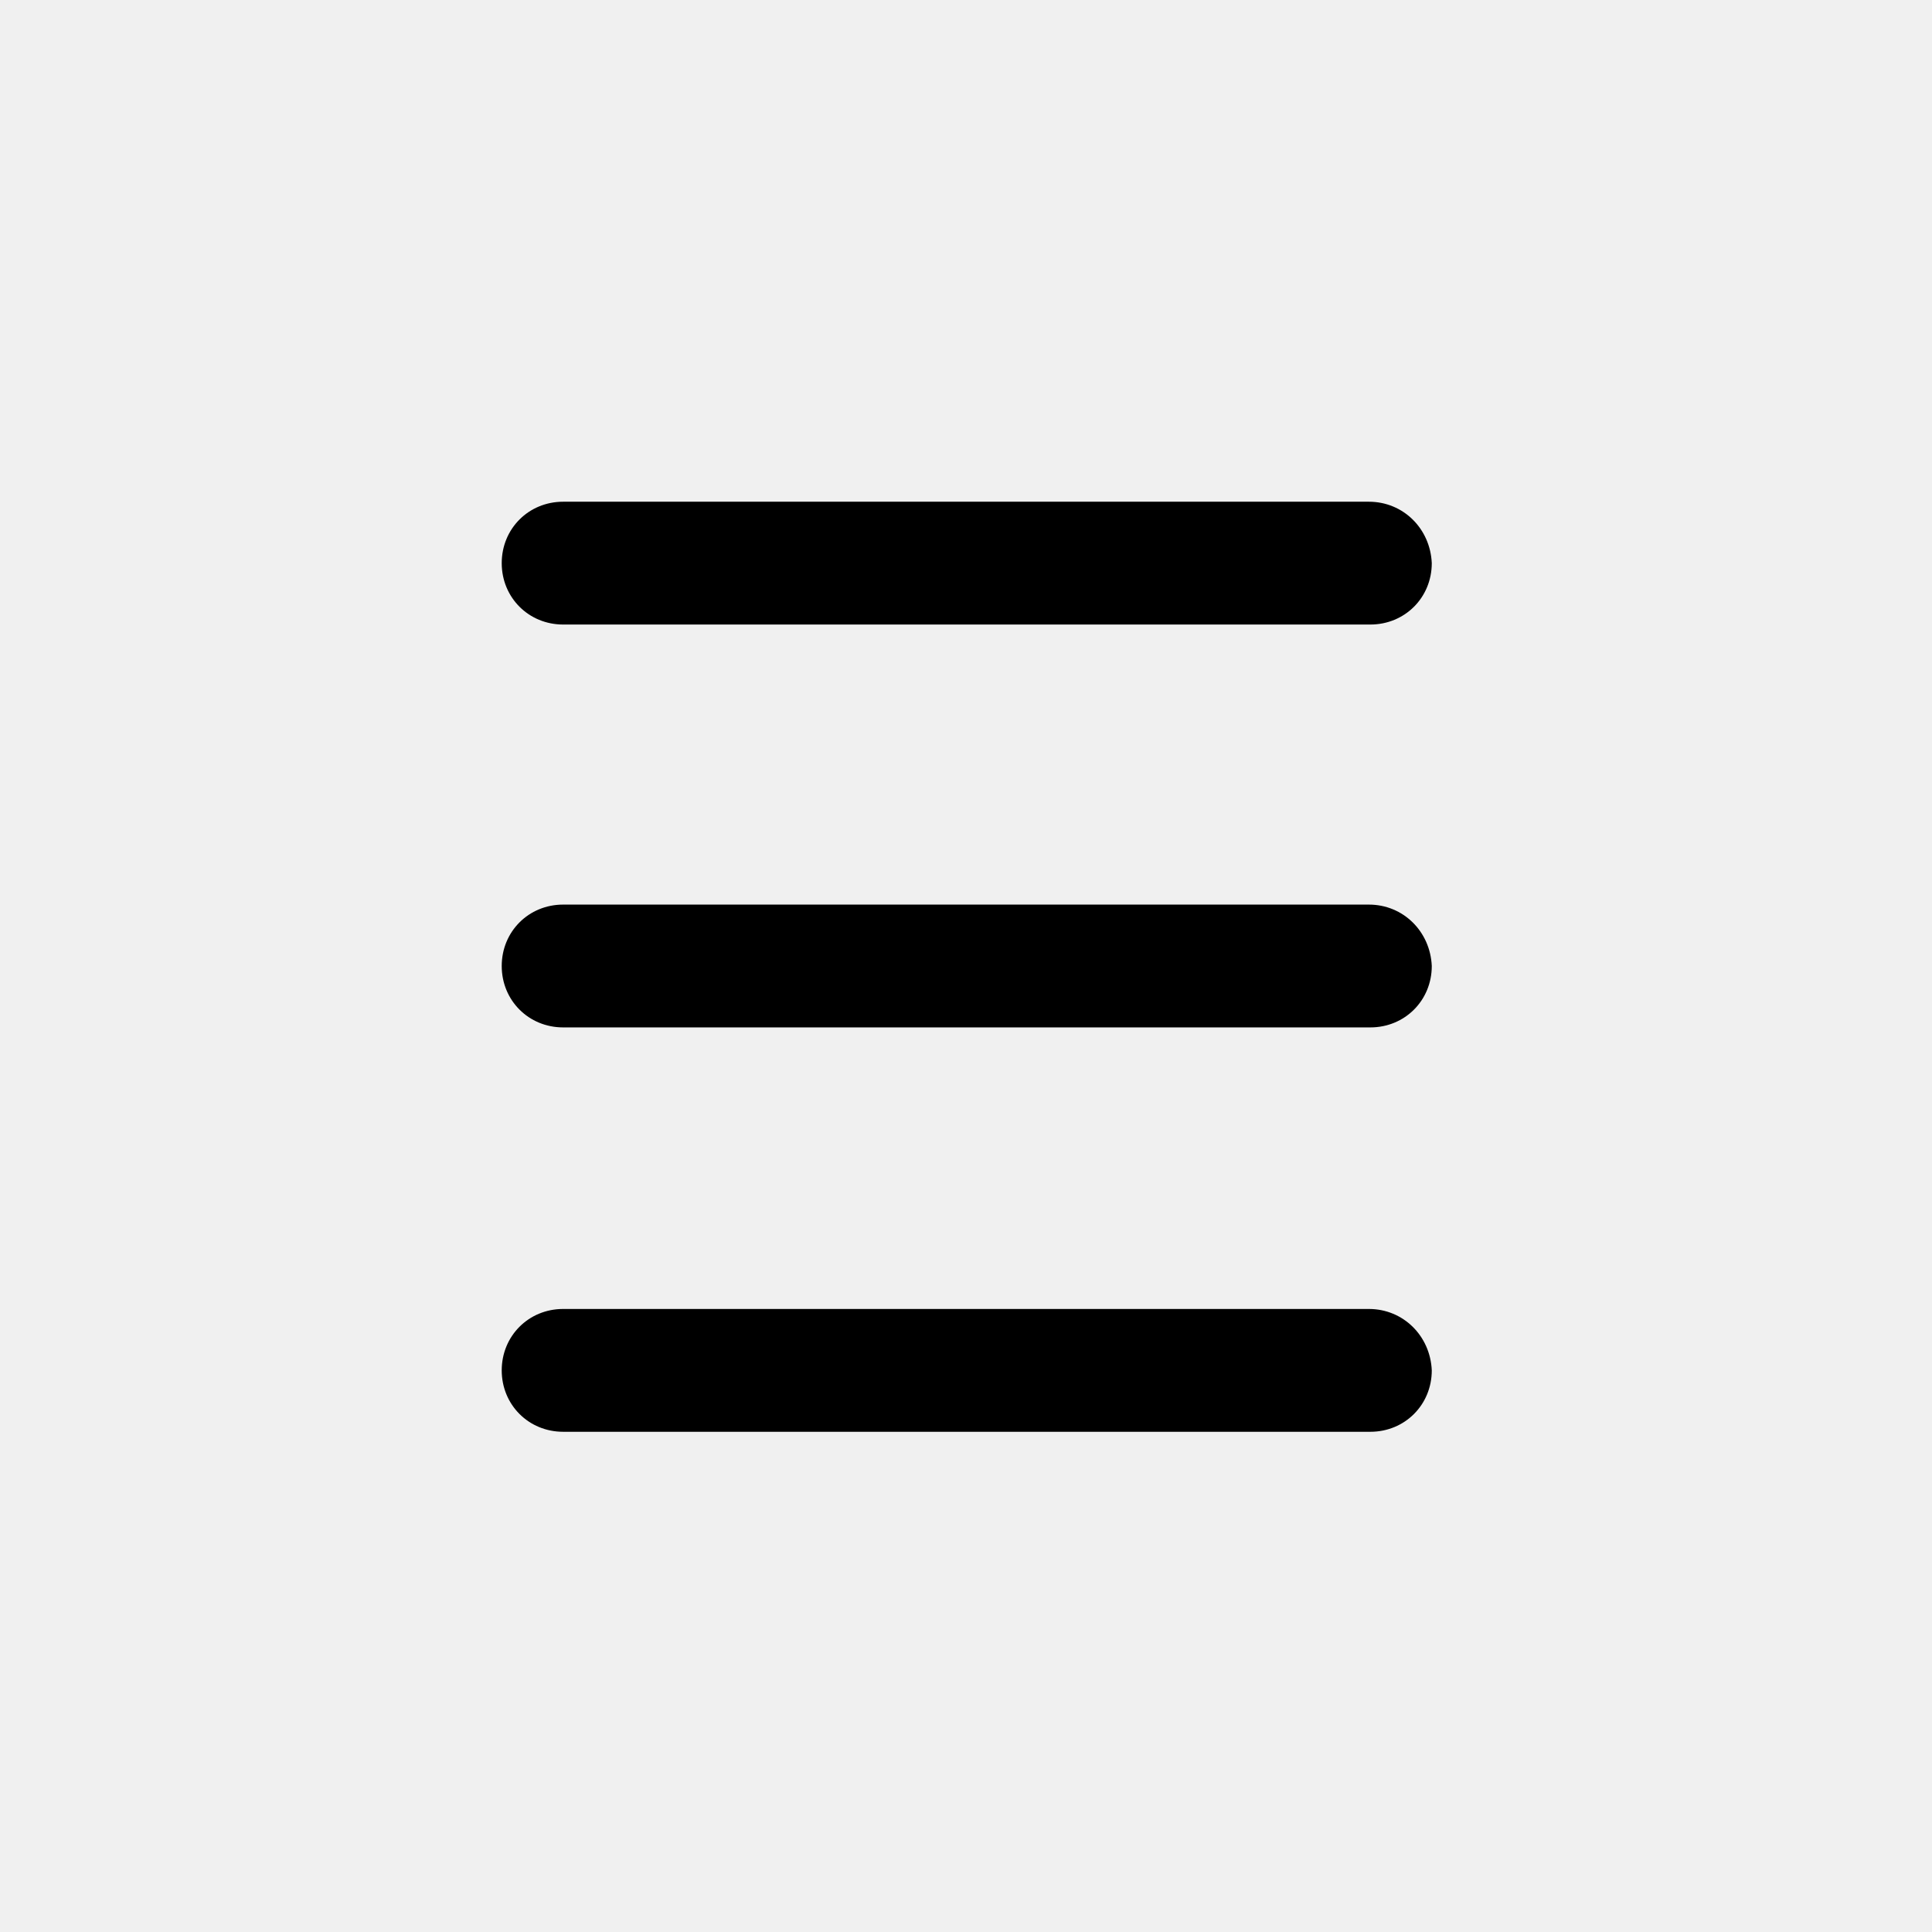
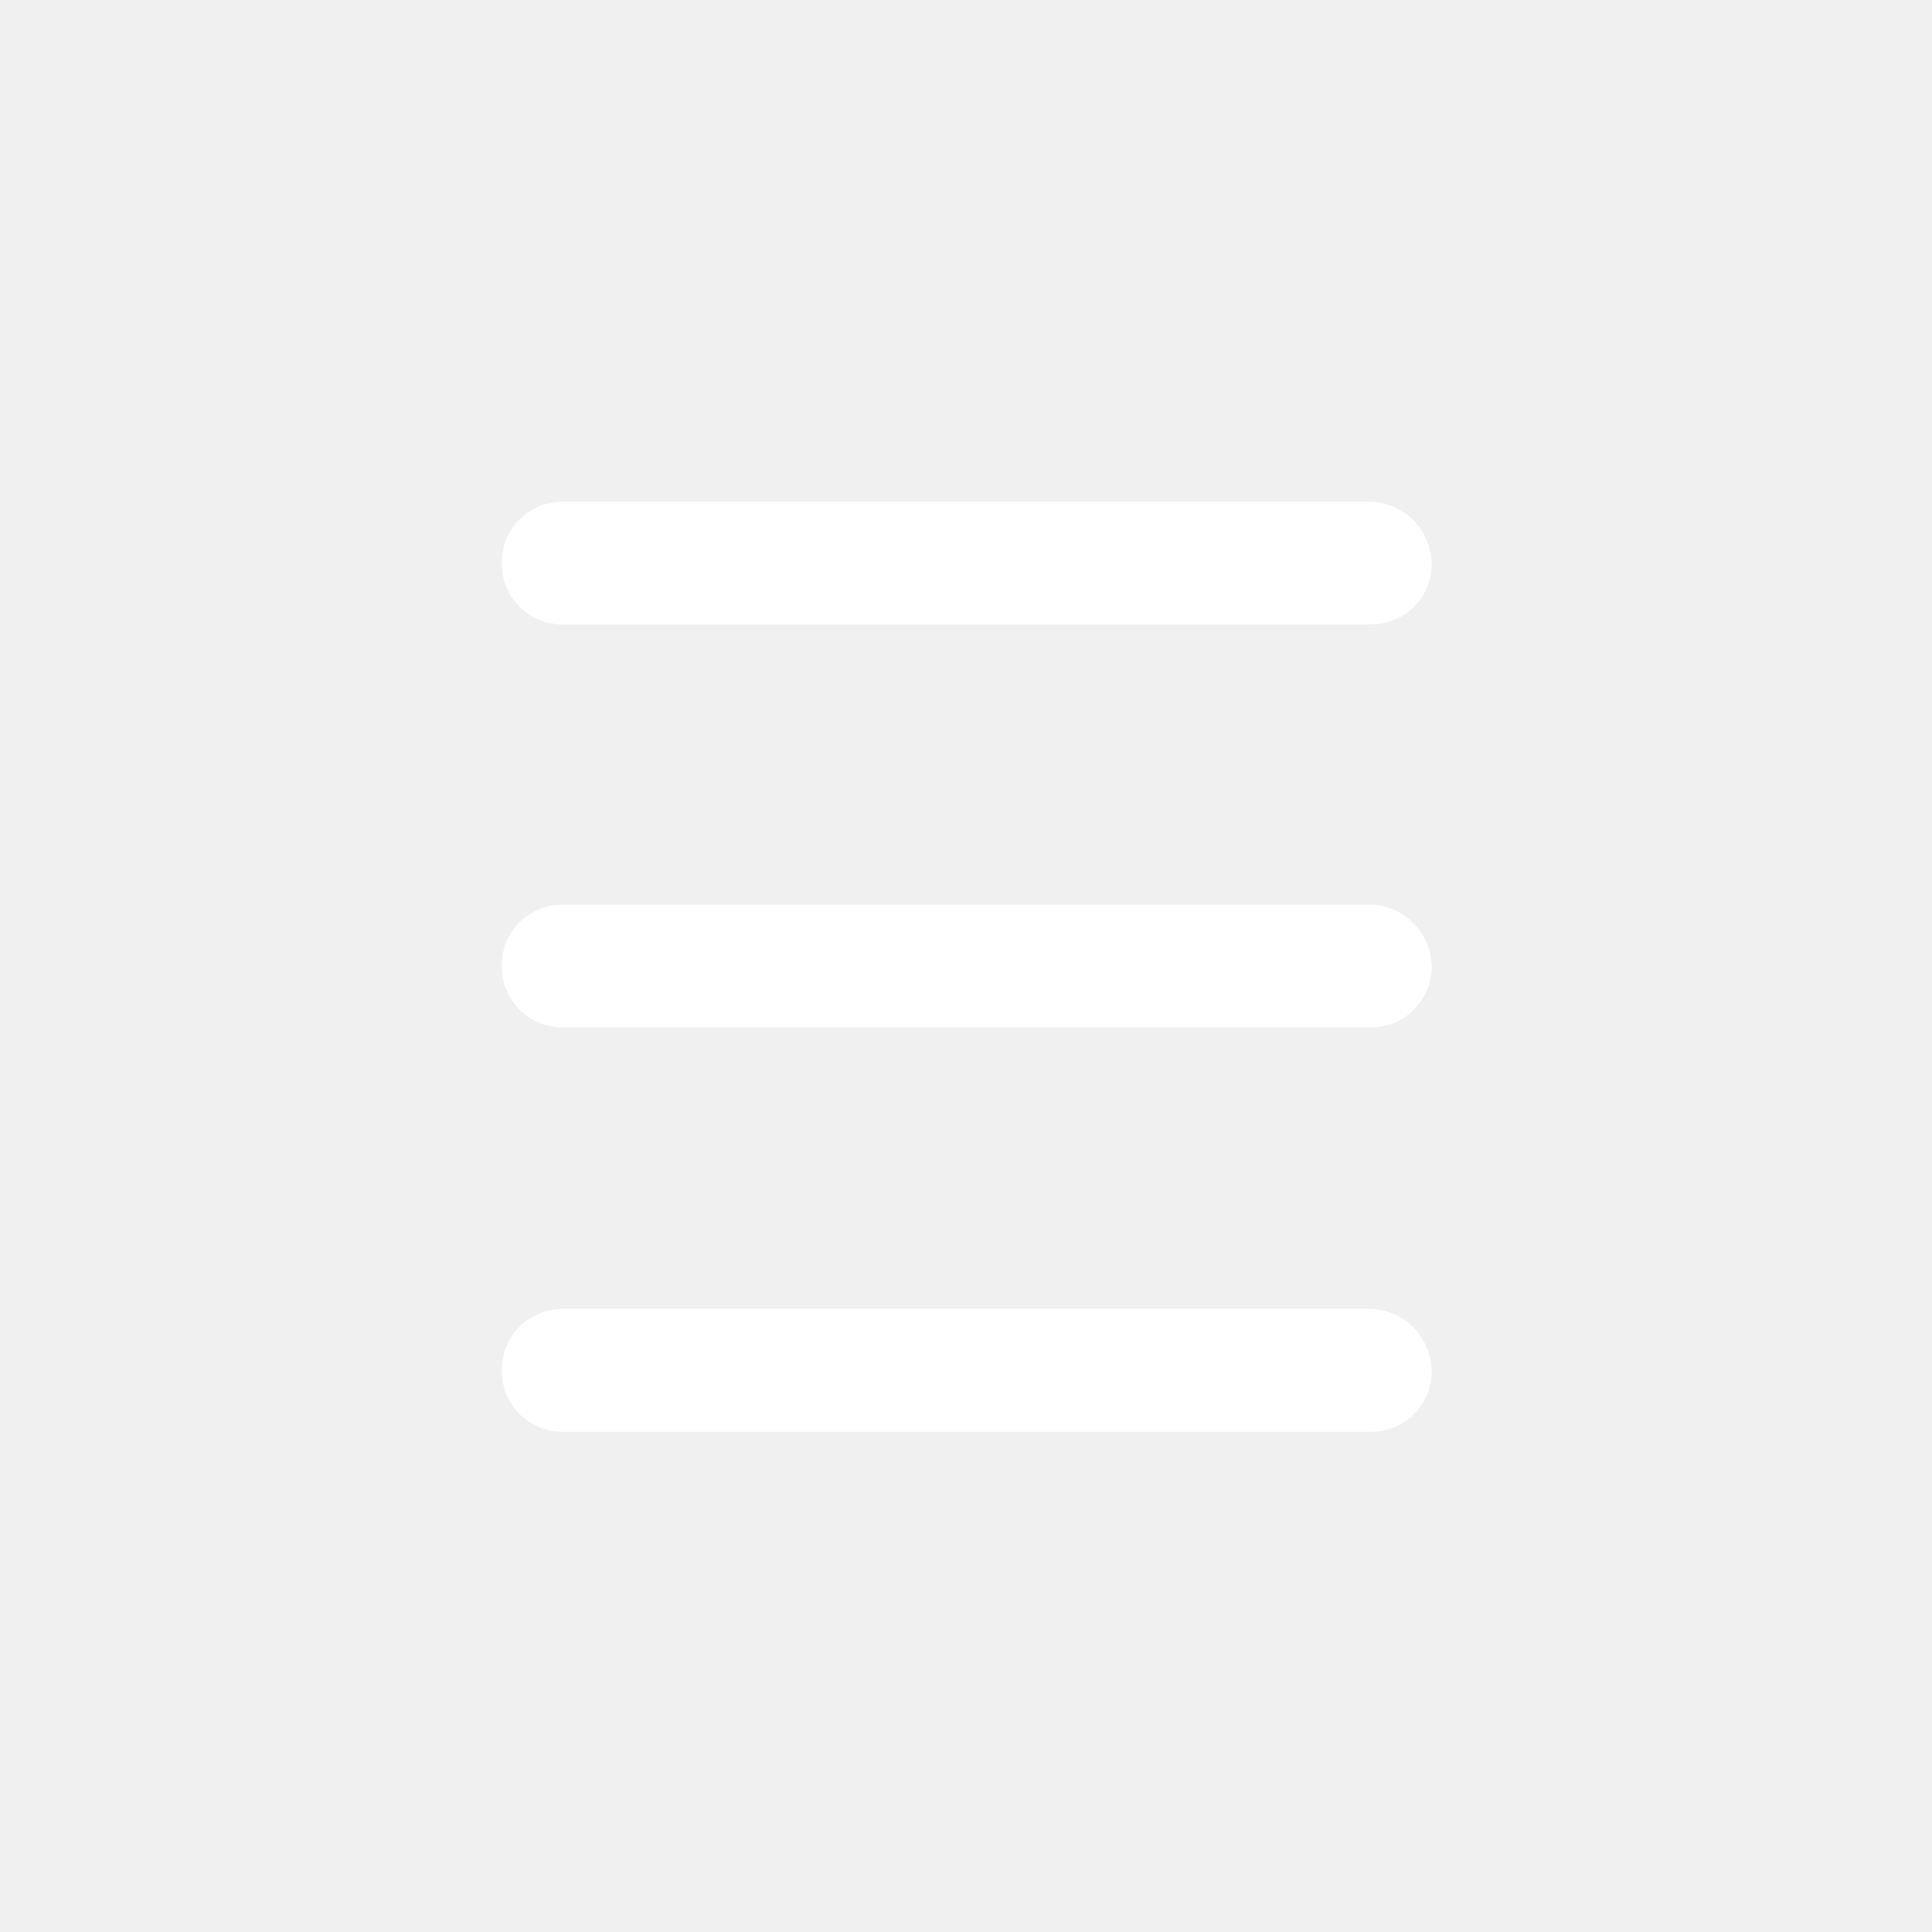
- <svg xmlns="http://www.w3.org/2000/svg" version="1.1" viewBox="0 0 129 129" enable-background="new 0 0 129 129">
+ <svg xmlns="http://www.w3.org/2000/svg" version="1.1" viewBox="0 0 129 129" enable-background="new 0 0 129 129" width="512px" height="512px">
  <g>
    <g>
-       <path d="m91.4,33.5h-53.8c-2.3,0-4.1,1.8-4.1,4.1 0,2.3 1.8,4.1 4.1,4.1h53.9c2.3,0 4.1-1.8 4.1-4.1-0.1-2.3-1.9-4.1-4.2-4.1z" />
-       <path d="m91.4,87.4h-53.8c-2.3,0-4.1,1.8-4.1,4.1 0,2.3 1.8,4.1 4.1,4.1h53.9c2.3,0 4.1-1.8 4.1-4.1-0.1-2.3-1.9-4.1-4.2-4.1z" />
-       <path d="m91.4,60.4h-53.8c-2.3,0-4.1,1.8-4.1,4.1 0,2.3 1.8,4.1 4.1,4.1h53.9c2.3,0 4.1-1.8 4.1-4.1-0.1-2.3-1.9-4.1-4.2-4.1z" />
+       <path d="m91.4,33.5h-53.8c-2.3,0-4.1,1.8-4.1,4.1 0,2.3 1.8,4.1 4.1,4.1h53.9c2.3,0 4.1-1.8 4.1-4.1-0.1-2.3-1.9-4.1-4.2-4.1z" fill="#FFFFFF" />
+       <path d="m91.4,87.4h-53.8c-2.3,0-4.1,1.8-4.1,4.1 0,2.3 1.8,4.1 4.1,4.1h53.9c2.3,0 4.1-1.8 4.1-4.1-0.1-2.3-1.9-4.1-4.2-4.1z" fill="#FFFFFF" />
+       <path d="m91.4,60.4h-53.8c-2.3,0-4.1,1.8-4.1,4.1 0,2.3 1.8,4.1 4.1,4.1h53.9c2.3,0 4.1-1.8 4.1-4.1-0.1-2.3-1.9-4.1-4.2-4.1z" fill="#FFFFFF" />
    </g>
  </g>
</svg>
